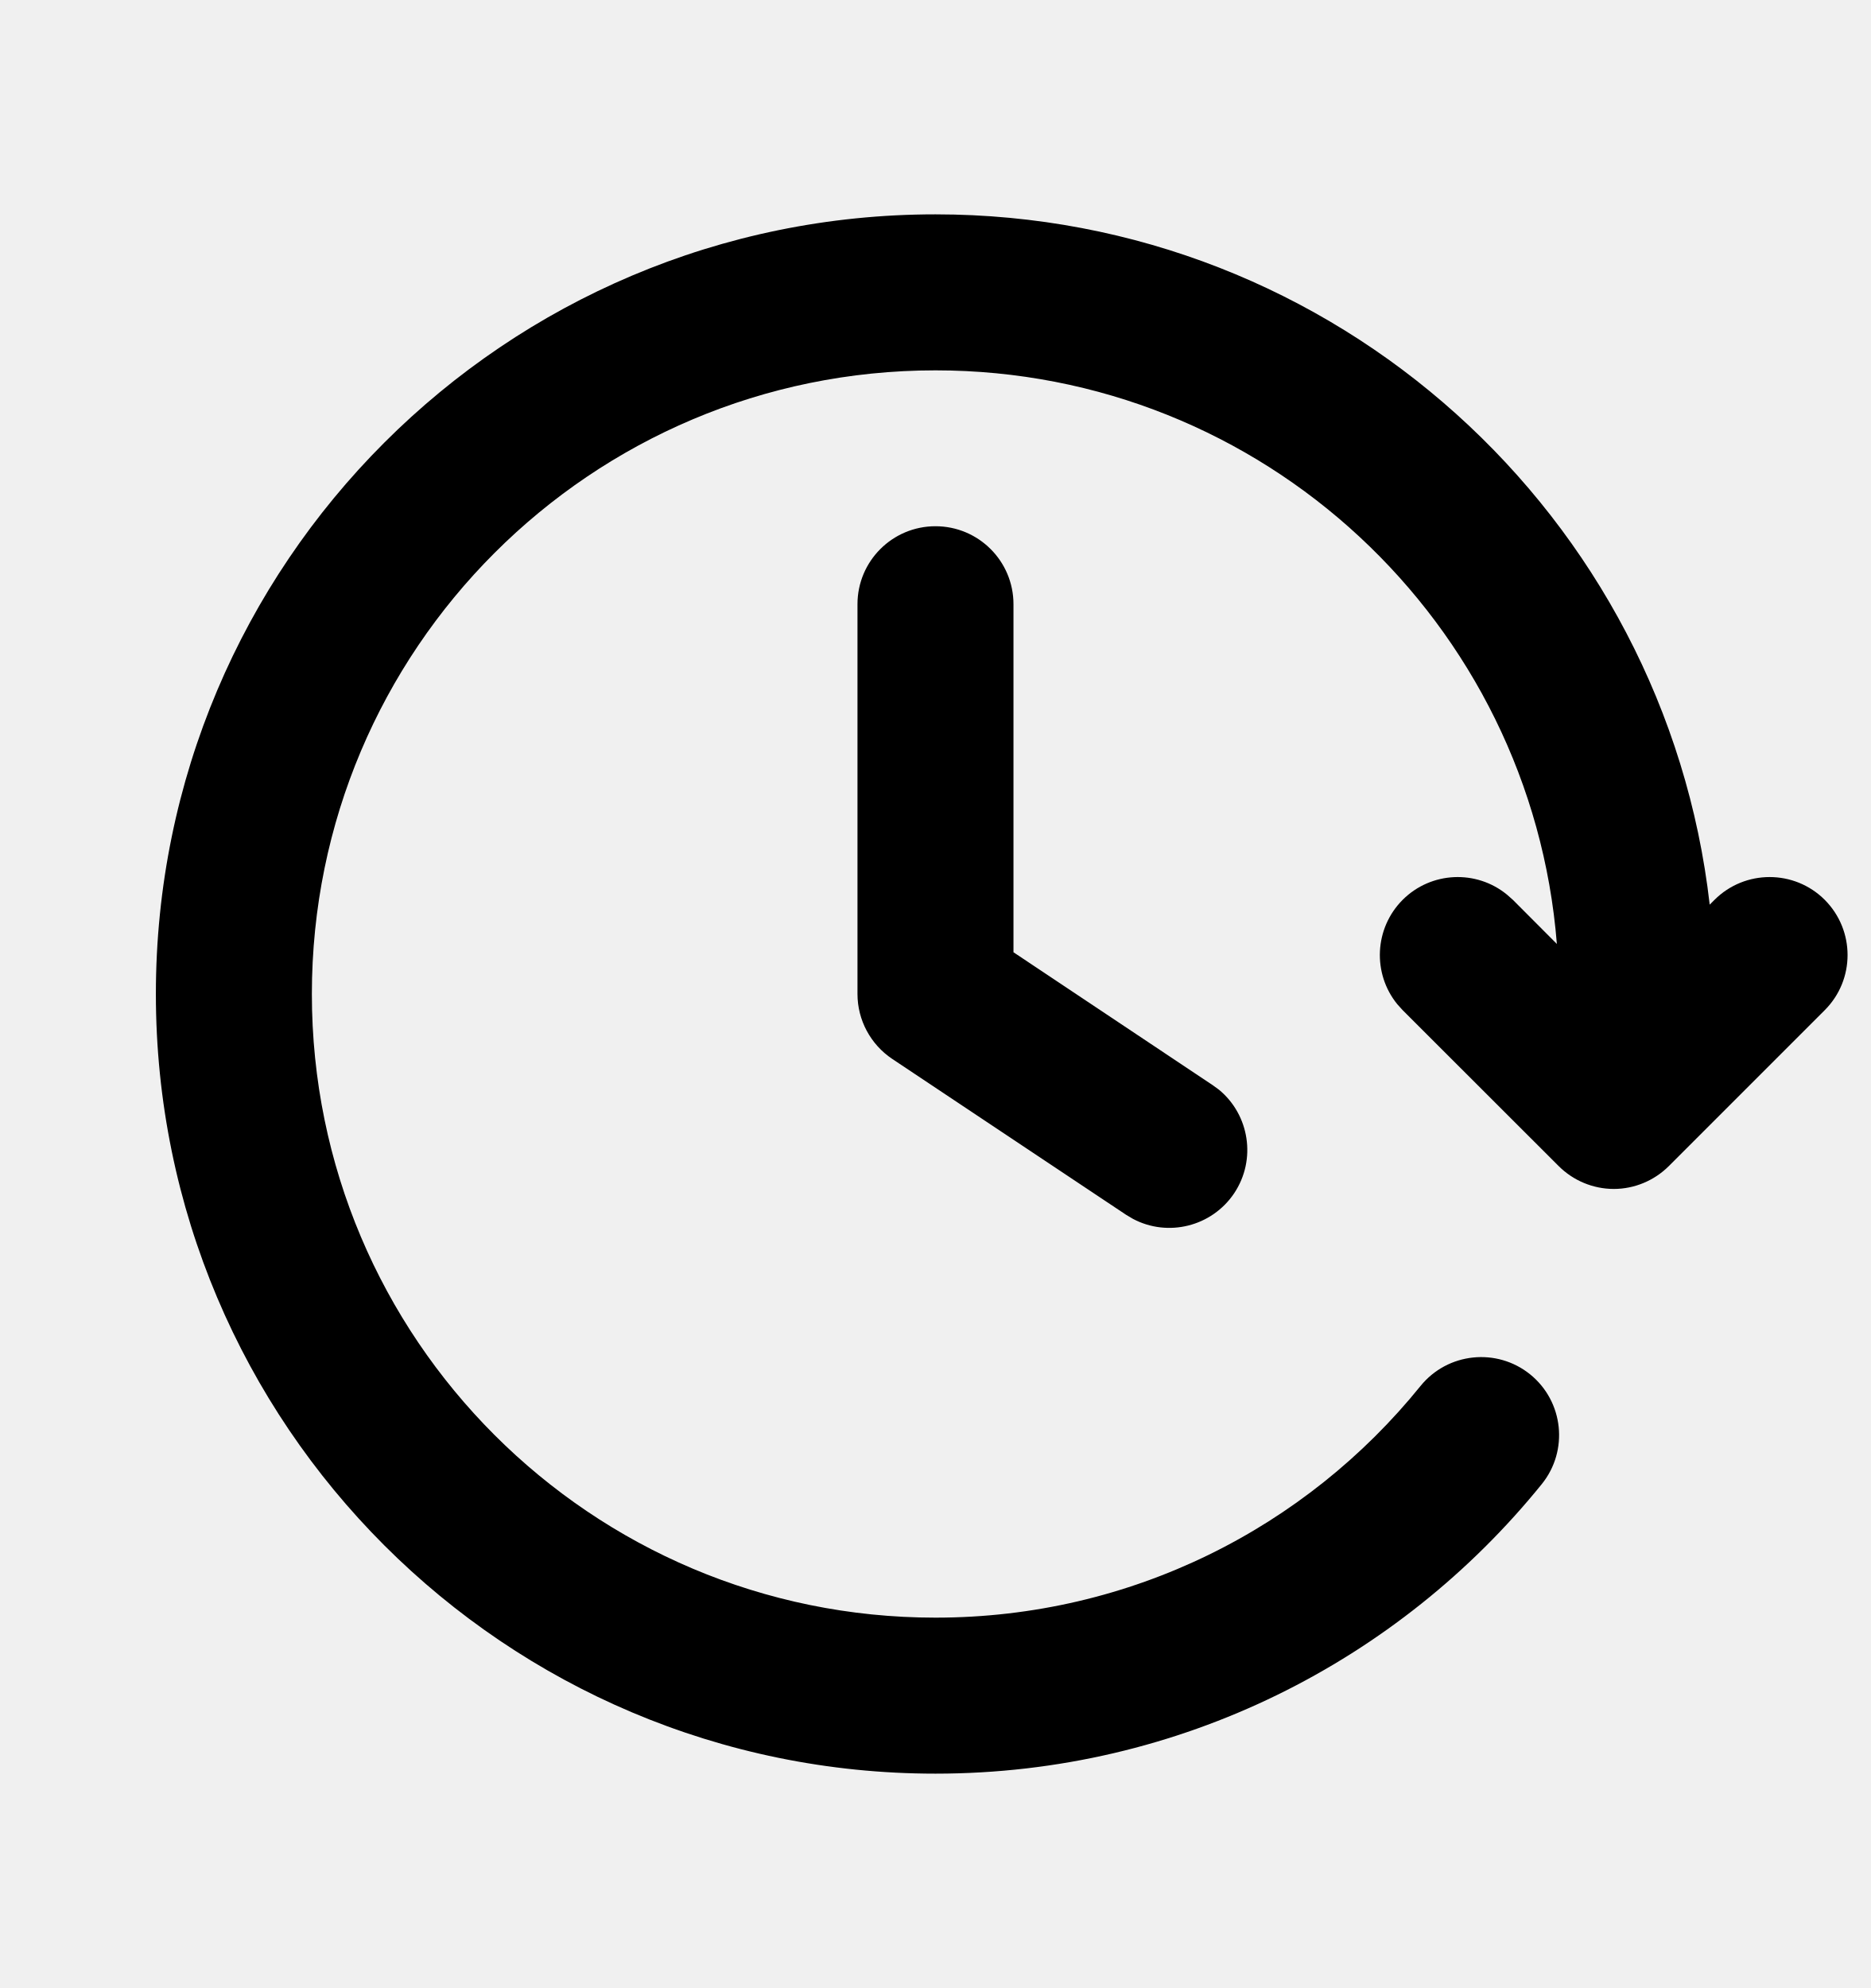
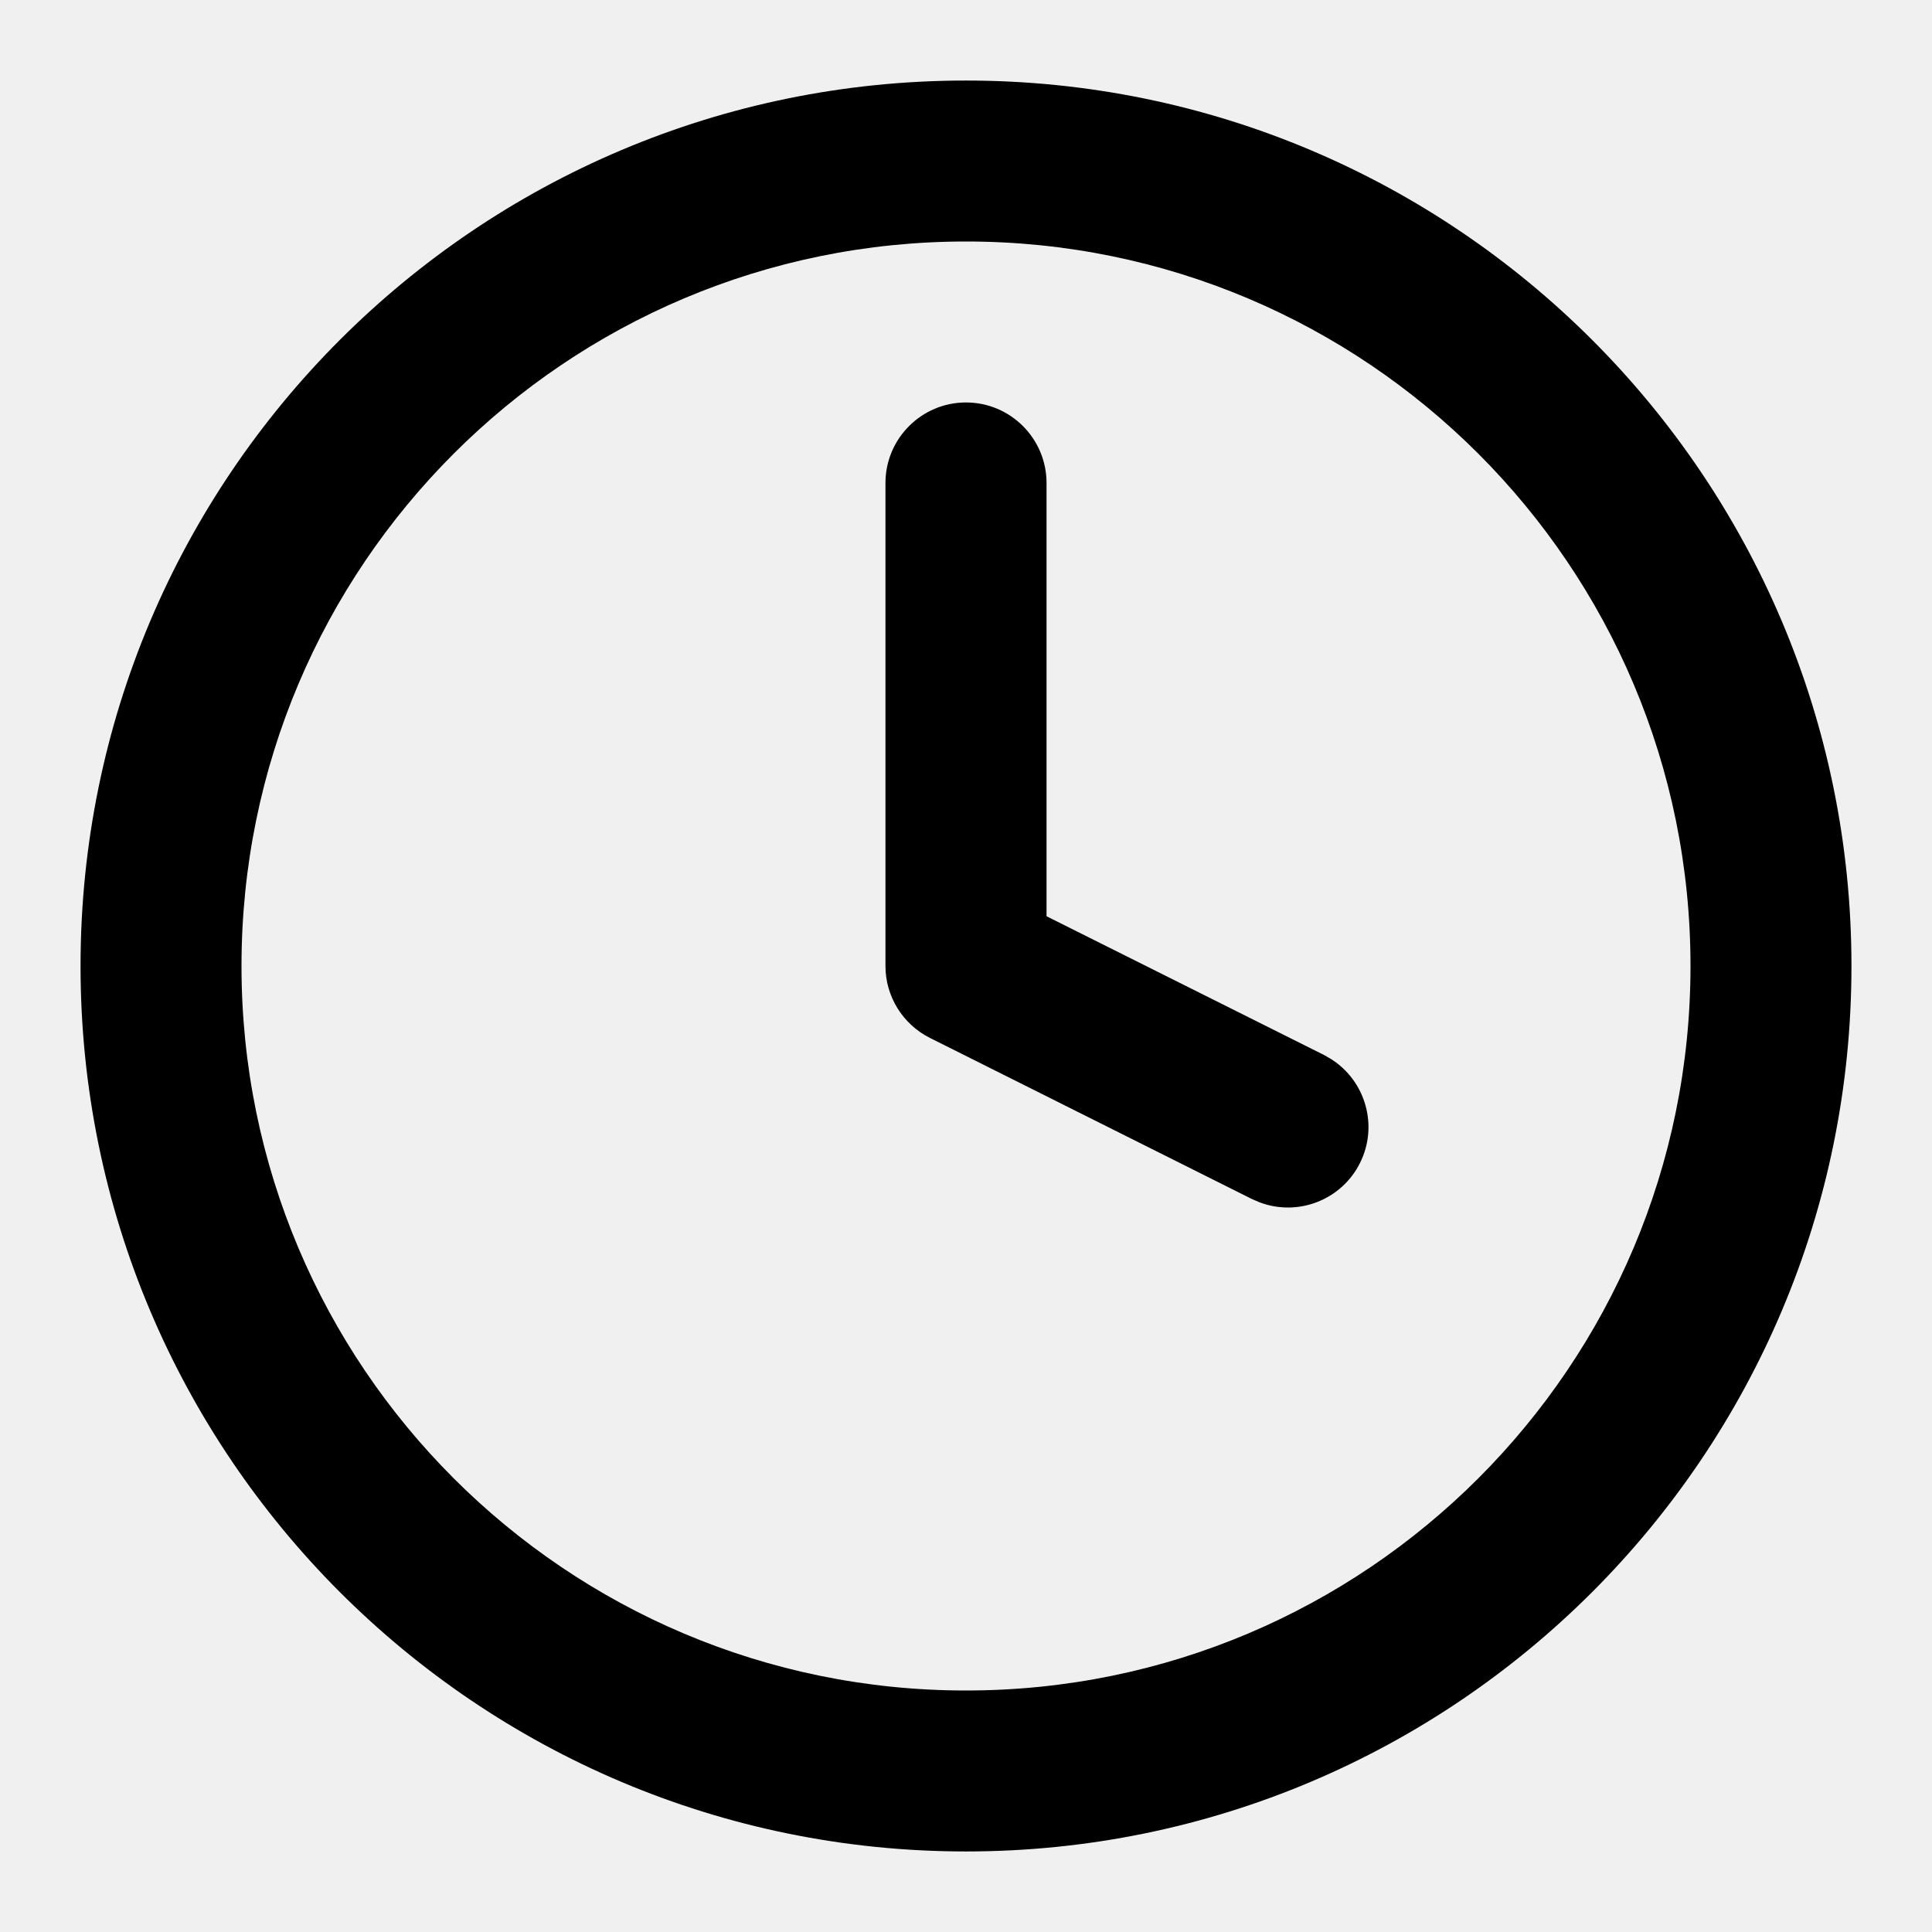
- <svg xmlns="http://www.w3.org/2000/svg" width="16" height="17" viewBox="0 0 16 17" fill="none">
-   <path d="M1.333 8.5C1.333 4.818 4.318 1.833 8 1.833C11.423 1.833 14.242 4.414 14.621 7.736L14.662 7.695C14.922 7.435 15.345 7.435 15.605 7.695C15.865 7.956 15.865 8.378 15.605 8.638L14.272 9.971C14.147 10.096 13.977 10.167 13.801 10.167C13.624 10.167 13.454 10.096 13.329 9.971L11.995 8.638L11.949 8.587C11.736 8.325 11.752 7.939 11.995 7.695C12.239 7.451 12.626 7.436 12.887 7.65L12.938 7.695L13.314 8.072C13.096 5.326 10.801 3.167 8 3.167C5.054 3.167 2.667 5.554 2.667 8.5C2.667 11.445 5.054 13.833 8 13.833C9.675 13.833 11.17 13.062 12.148 11.852C12.38 11.566 12.8 11.522 13.086 11.753C13.372 11.985 13.416 12.405 13.185 12.691C11.964 14.2 10.095 15.167 8 15.167C4.318 15.167 1.333 12.182 1.333 8.5ZM7.333 5.167C7.333 4.798 7.632 4.5 8 4.5C8.368 4.5 8.667 4.798 8.667 5.167V8.143L10.37 9.279L10.425 9.319C10.685 9.534 10.746 9.916 10.555 10.203C10.363 10.49 9.987 10.581 9.689 10.423L9.63 10.388L7.63 9.055C7.445 8.931 7.333 8.723 7.333 8.5V5.167Z" fill="currentColor" />
+ <svg xmlns="http://www.w3.org/2000/svg" width="16" height="16" viewBox="0 0 16 16" fill="none">
+   <g clip-path="url(#clip0_1601_15417)">
+     <path d="M14 8C14 4.686 11.314 2 8 2C4.686 2 2 4.686 2 8C2 11.314 4.686 14 8 14C11.314 14 14 11.314 14 8ZM7.333 4C7.333 3.632 7.632 3.333 8 3.333C8.368 3.333 8.667 3.632 8.667 4V7.588L10.965 8.737L11.024 8.771C11.309 8.952 11.417 9.323 11.263 9.631C11.109 9.94 10.747 10.077 10.431 9.957L10.368 9.93L7.702 8.596C7.476 8.483 7.333 8.252 7.333 8V4ZM15.333 8C15.333 12.05 12.05 15.333 8 15.333C3.95 15.333 0.667 12.05 0.667 8C0.667 3.95 3.95 0.667 8 0.667C12.05 0.667 15.333 3.95 15.333 8Z" fill="currentColor" />
+   </g>
+   <defs>
+     <clipPath id="clip0_1601_15417">
+       <rect width="16" height="16" fill="white" />
+     </clipPath>
+   </defs>
</svg>
